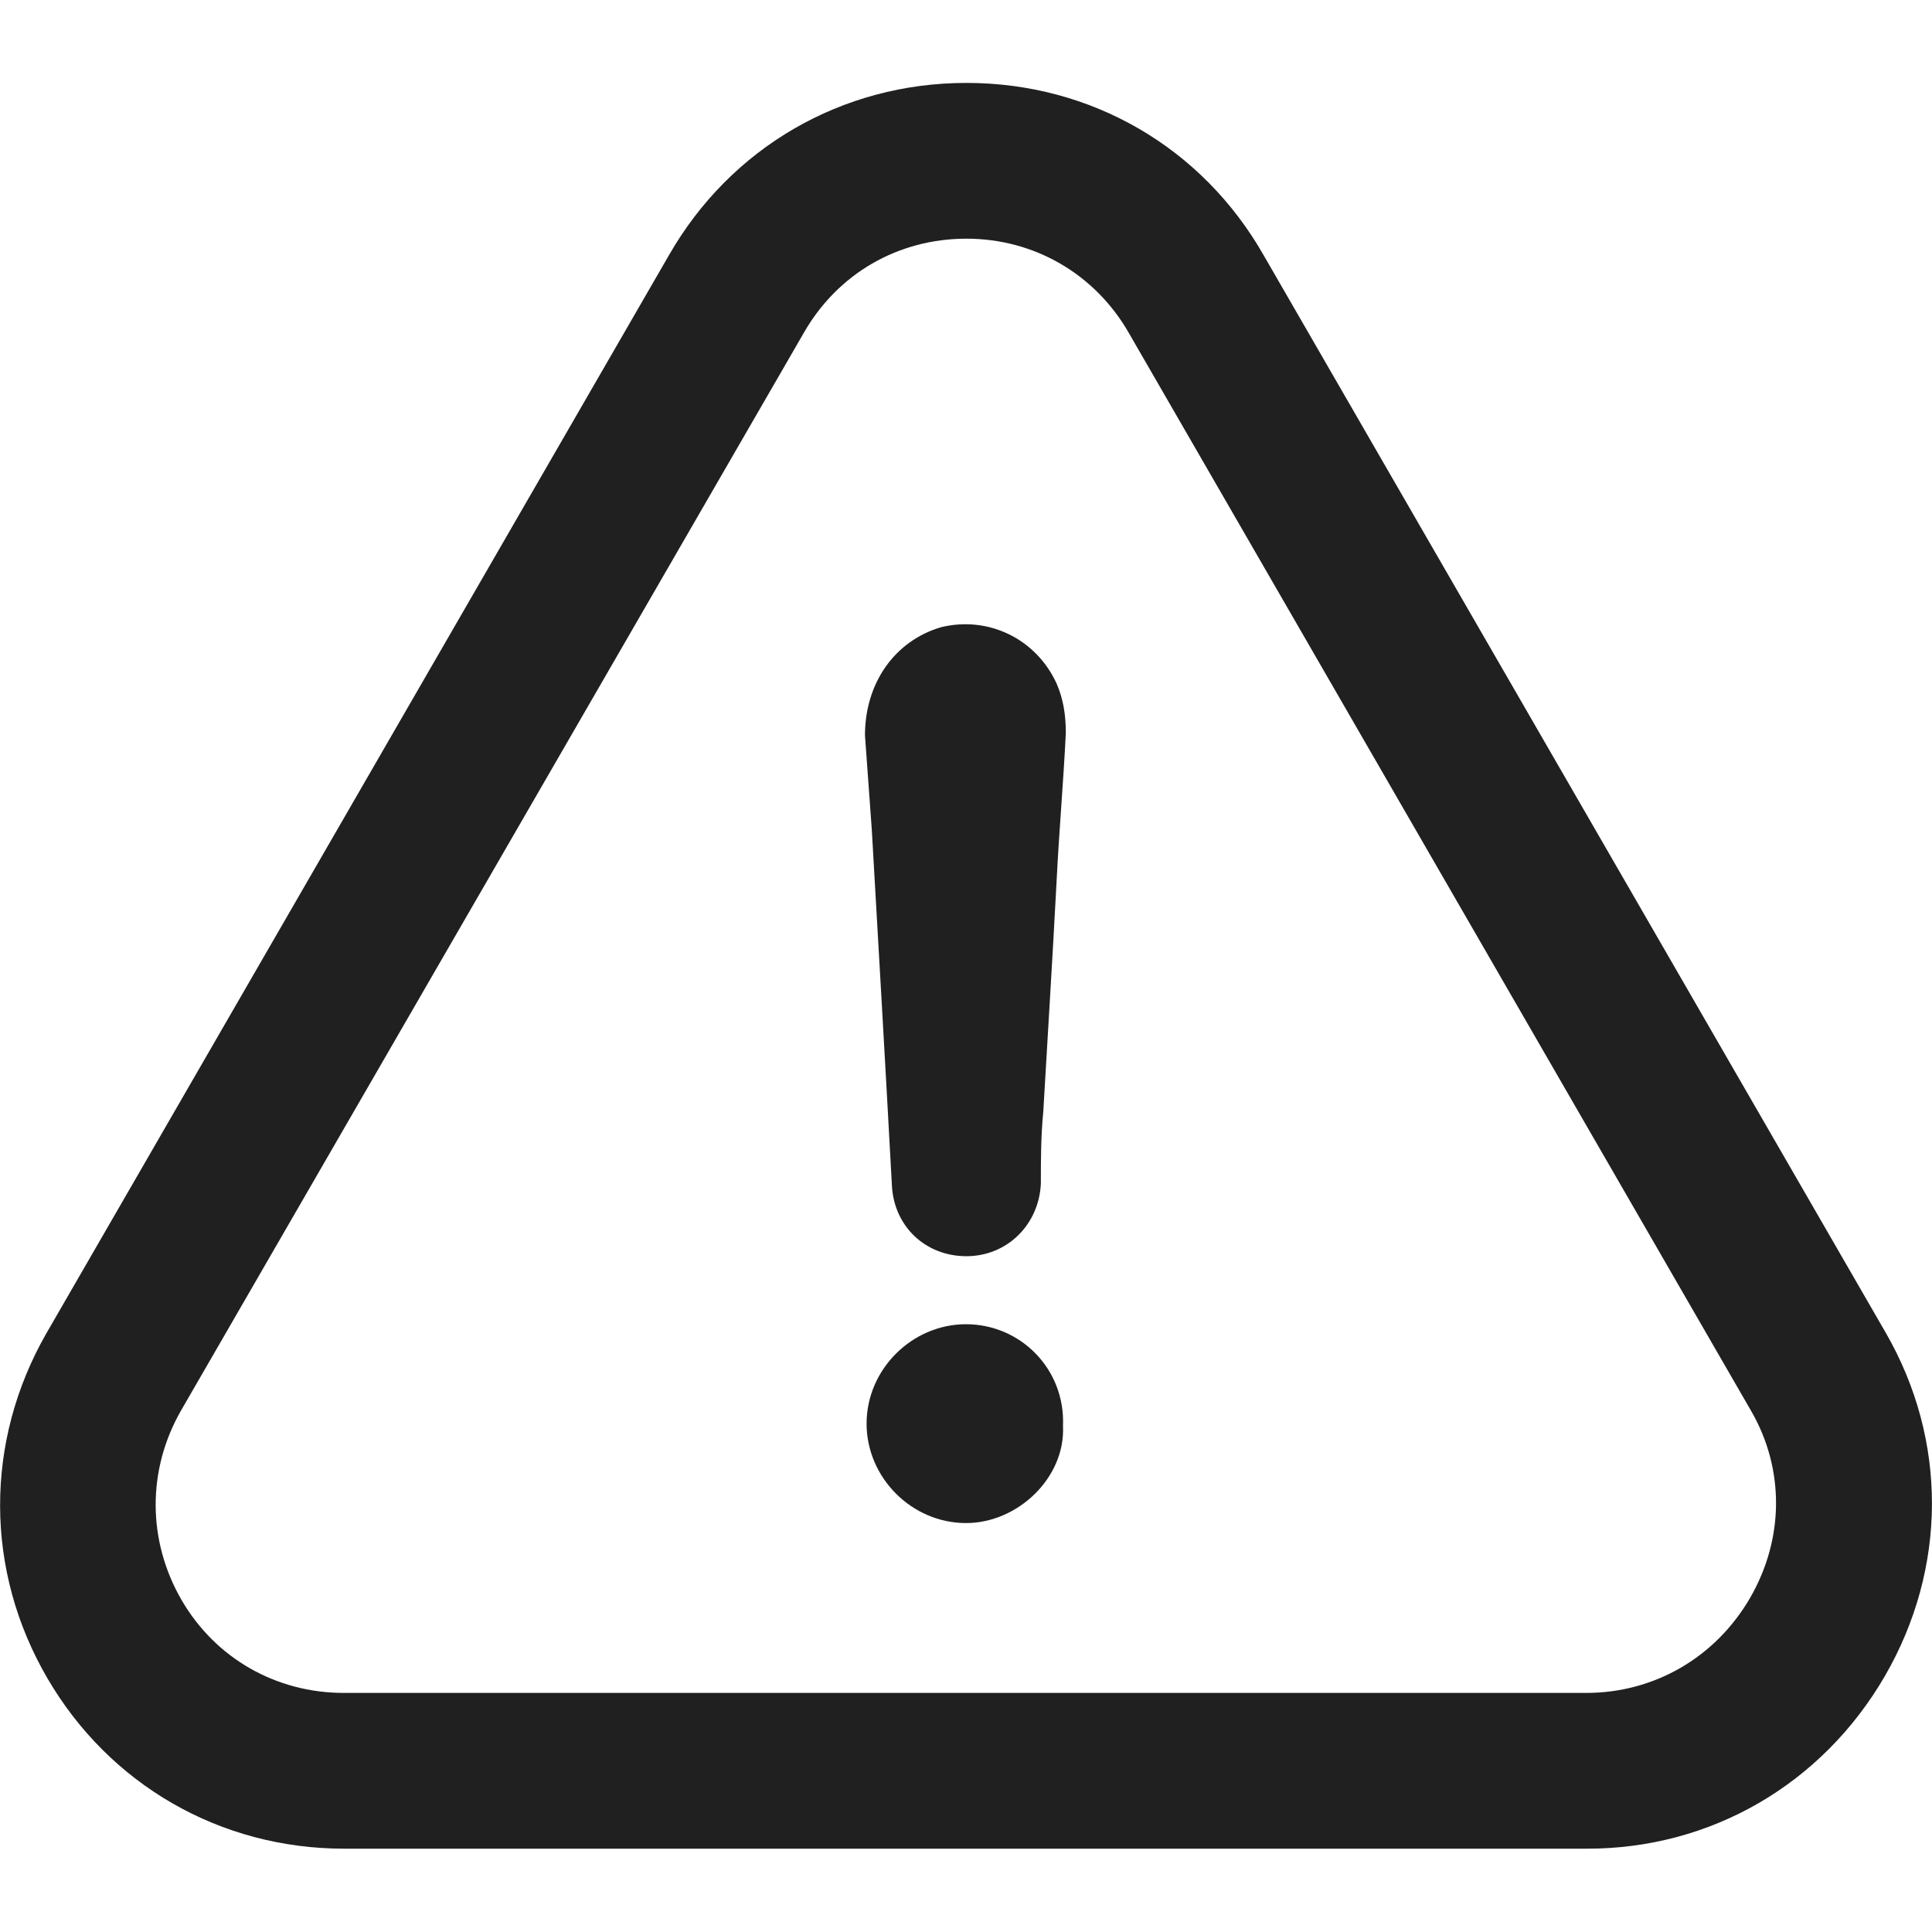
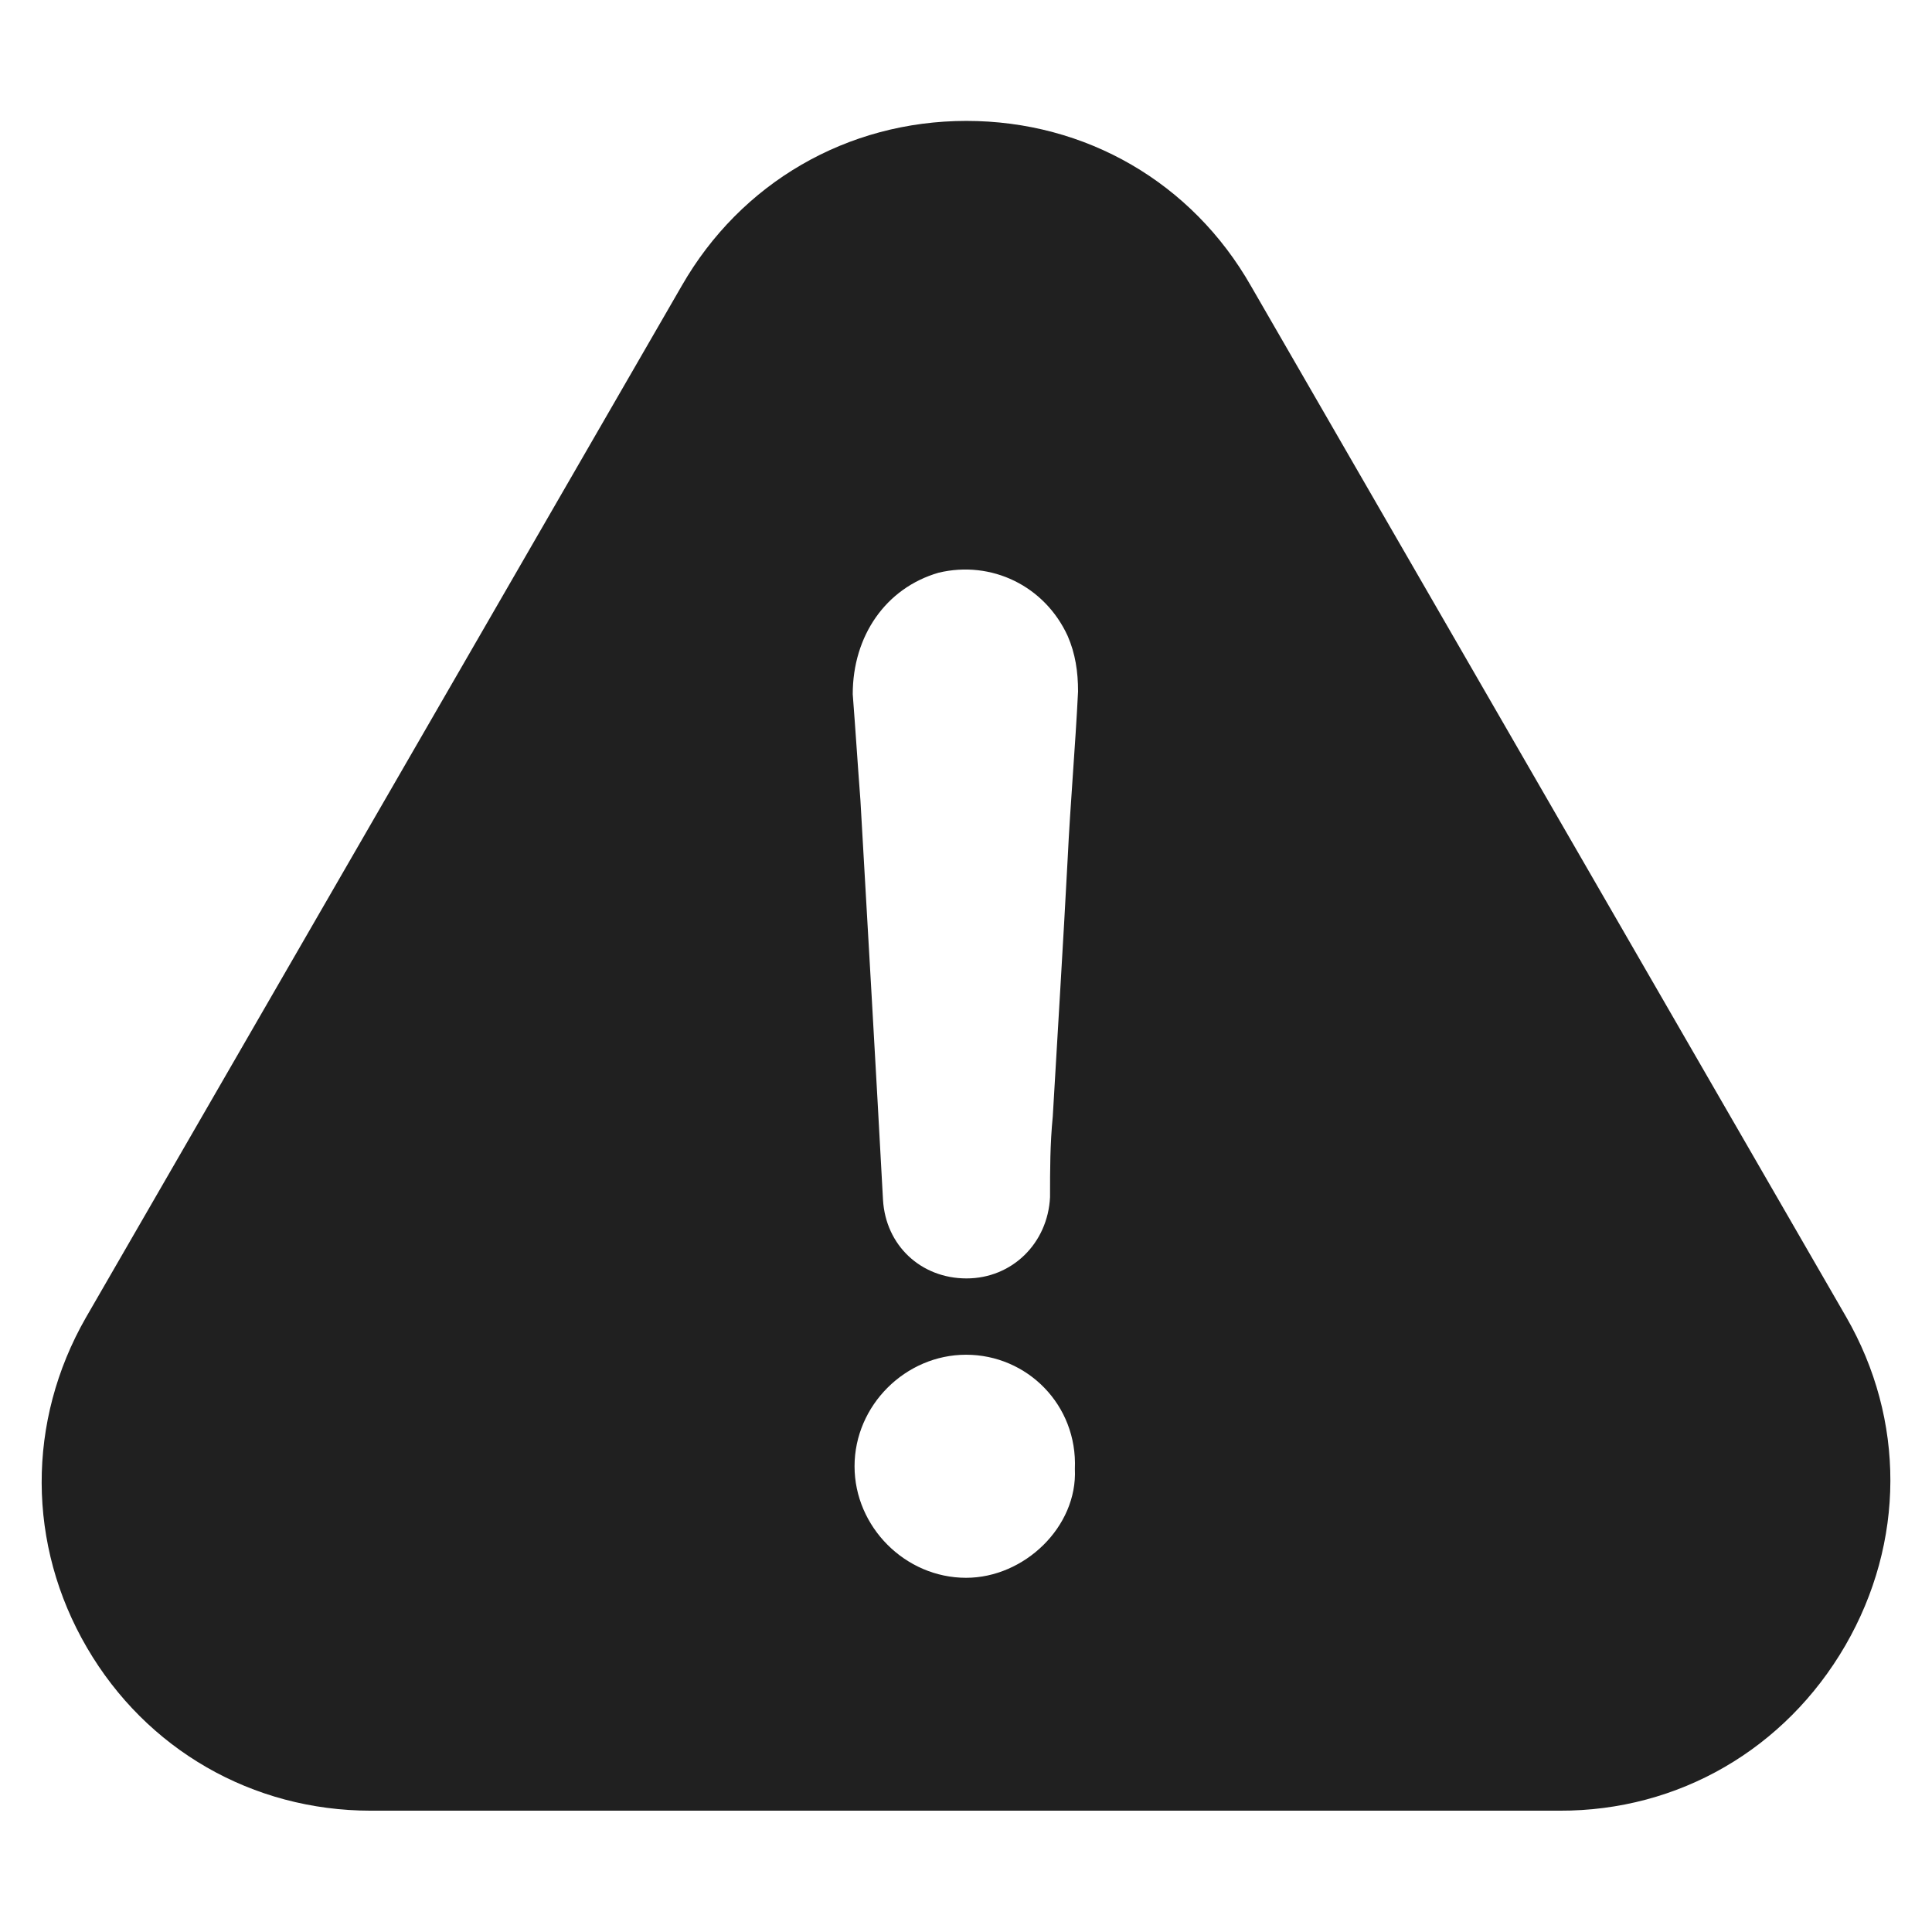
- <svg xmlns="http://www.w3.org/2000/svg" version="1.1" x="0px" y="0px" width="48px" height="48px">
-   <g fill="#202020">
-     <path d="M46.83,41.64c1.55-2.68,1.56-5.86,0.02-8.53L31.4,6.35c-1.53-2.69-4.29-4.29-7.39-4.29s-5.86,1.61-7.39,4.28 L1.15,33.13c-1.54,2.69-1.53,5.9,0.03,8.57c1.54,2.64,4.29,4.23,7.37,4.23h30.86C42.5,45.94,45.27,44.33,46.83,41.64z M43.48,39.7 c-0.86,1.48-2.38,2.36-4.07,2.36H8.54c-1.68,0-3.19-0.86-4.03-2.31c-0.85-1.47-0.86-3.23-0.01-4.71L19.97,8.27 c0.84-1.47,2.34-2.34,4.04-2.34c1.69,0,3.2,0.88,4.04,2.35l15.46,26.78C44.34,36.5,44.33,38.23,43.48,39.7z" />
-     <path d="M24,32.9c-1.34,0-2.47,1.12-2.47,2.47c0,1.34,1.12,2.47,2.47,2.47c1.29,0,2.47-1.13,2.41-2.41 C26.47,34.01,25.35,32.9,24,32.9z" />
-     <path d="M23.39,15.58c-1.17,0.34-1.9,1.4-1.9,2.69c0.06,0.78,0.11,1.57,0.17,2.35c0.17,2.97,0.34,5.88,0.5,8.85 c0.06,1.01,0.84,1.74,1.85,1.74s1.8-0.78,1.85-1.8c0-0.61,0-1.17,0.06-1.79c0.11-1.9,0.23-3.81,0.33-5.71 c0.06-1.23,0.17-2.47,0.23-3.7c0-0.44-0.06-0.84-0.23-1.23C25.74,15.87,24.56,15.3,23.39,15.58z" />
-   </g>
+ <svg xmlns="http://www.w3.org/2000/svg" width="48px" height="48px" viewBox="0 0 48 48" version="1.1">
+   <path fill="#202020" d="M45.847,40.881c-1.492,2.574 -4.143,4.115 -7.1,4.105l-29.532,-0c-2.947,-0 -5.579,-1.522 -7.053,-4.048c-1.493,-2.555 -1.502,-5.627 -0.029,-8.201l14.805,-25.637c1.464,-2.555 4.105,-4.096 7.072,-4.096c2.966,0 5.607,1.531 7.072,4.105l14.785,25.609c1.473,2.555 1.464,5.598 -0.02,8.163Zm-22.529,-26.652c-1.313,0.381 -2.132,1.571 -2.132,3.018c0.068,0.875 0.124,1.761 0.191,2.636c0.191,3.331 0.381,6.596 0.561,9.927c0.067,1.133 0.942,1.952 2.075,1.952c1.133,0 2.019,-0.875 2.075,-2.019c0,-0.684 0,-1.312 0.068,-2.008c0.123,-2.131 0.258,-4.274 0.37,-6.405c0.067,-1.38 0.19,-2.771 0.258,-4.151c-0,-0.493 -0.068,-0.942 -0.258,-1.379c-0.572,-1.246 -1.896,-1.885 -3.208,-1.571Zm0.684,19.429c-1.503,0 -2.771,1.256 -2.771,2.771c0,1.503 1.256,2.771 2.771,2.771c1.447,-0 2.771,-1.268 2.703,-2.704c0.068,-1.593 -1.189,-2.838 -2.703,-2.838Z" />
</svg>
